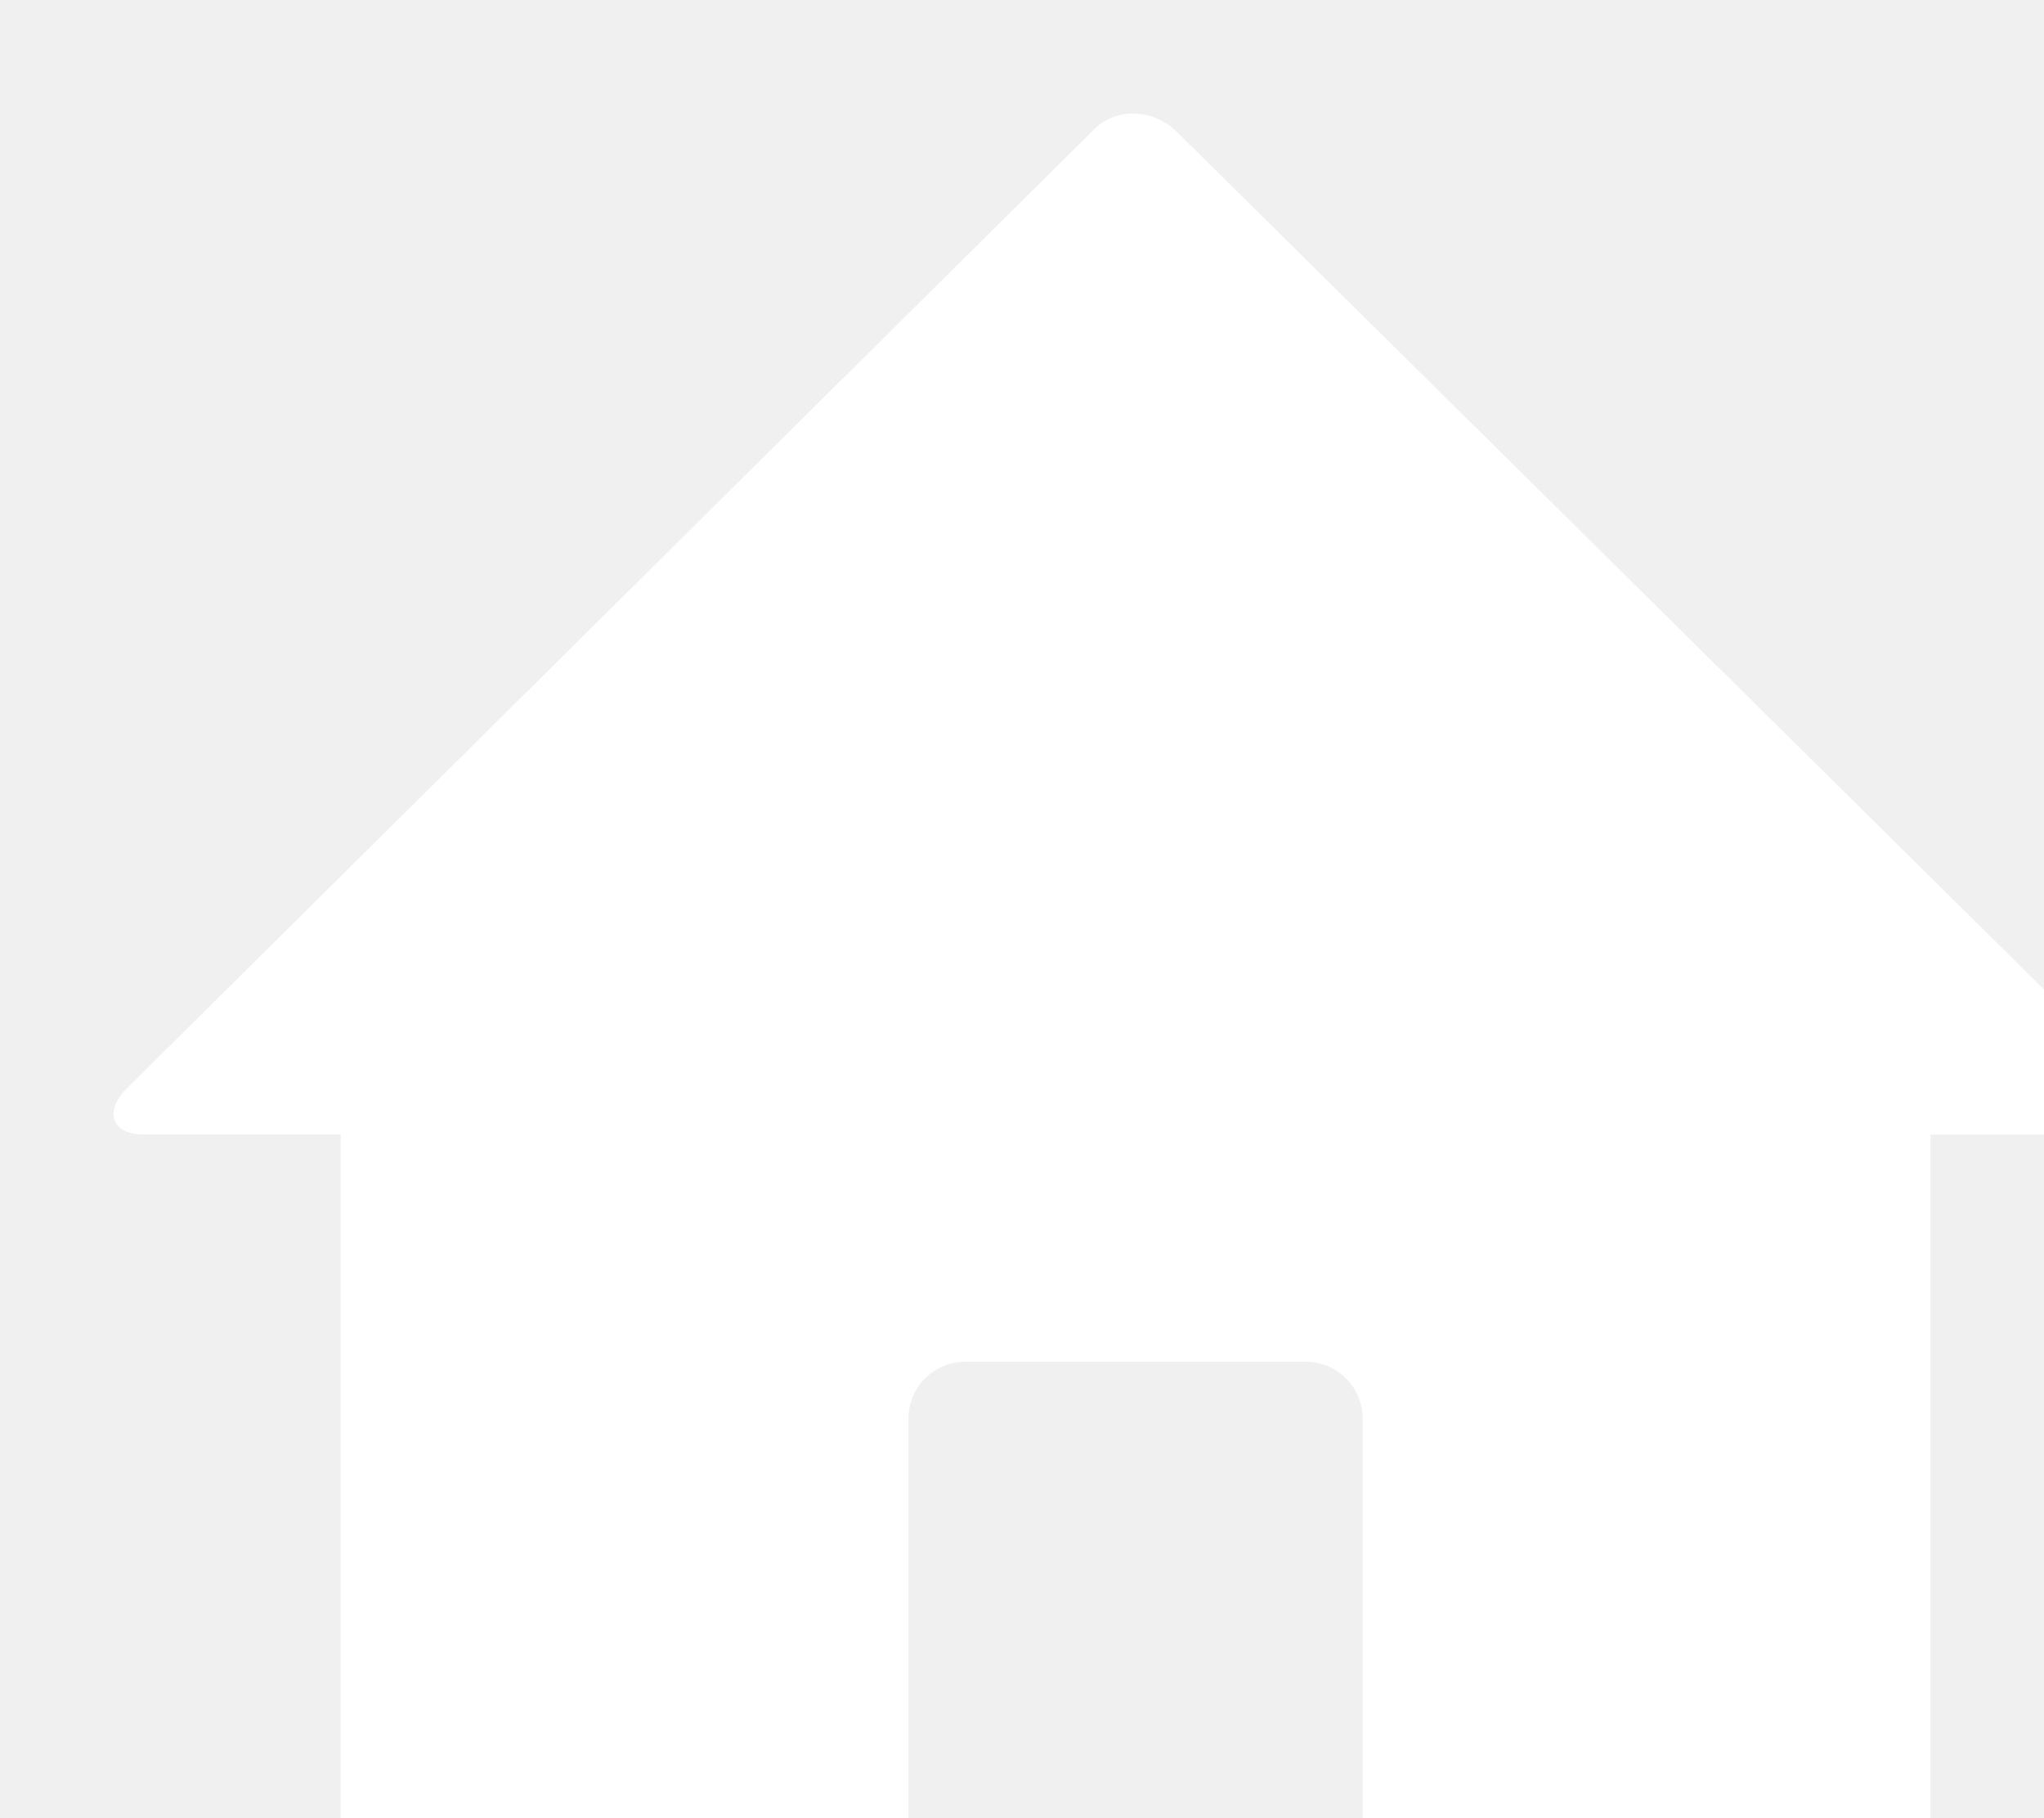
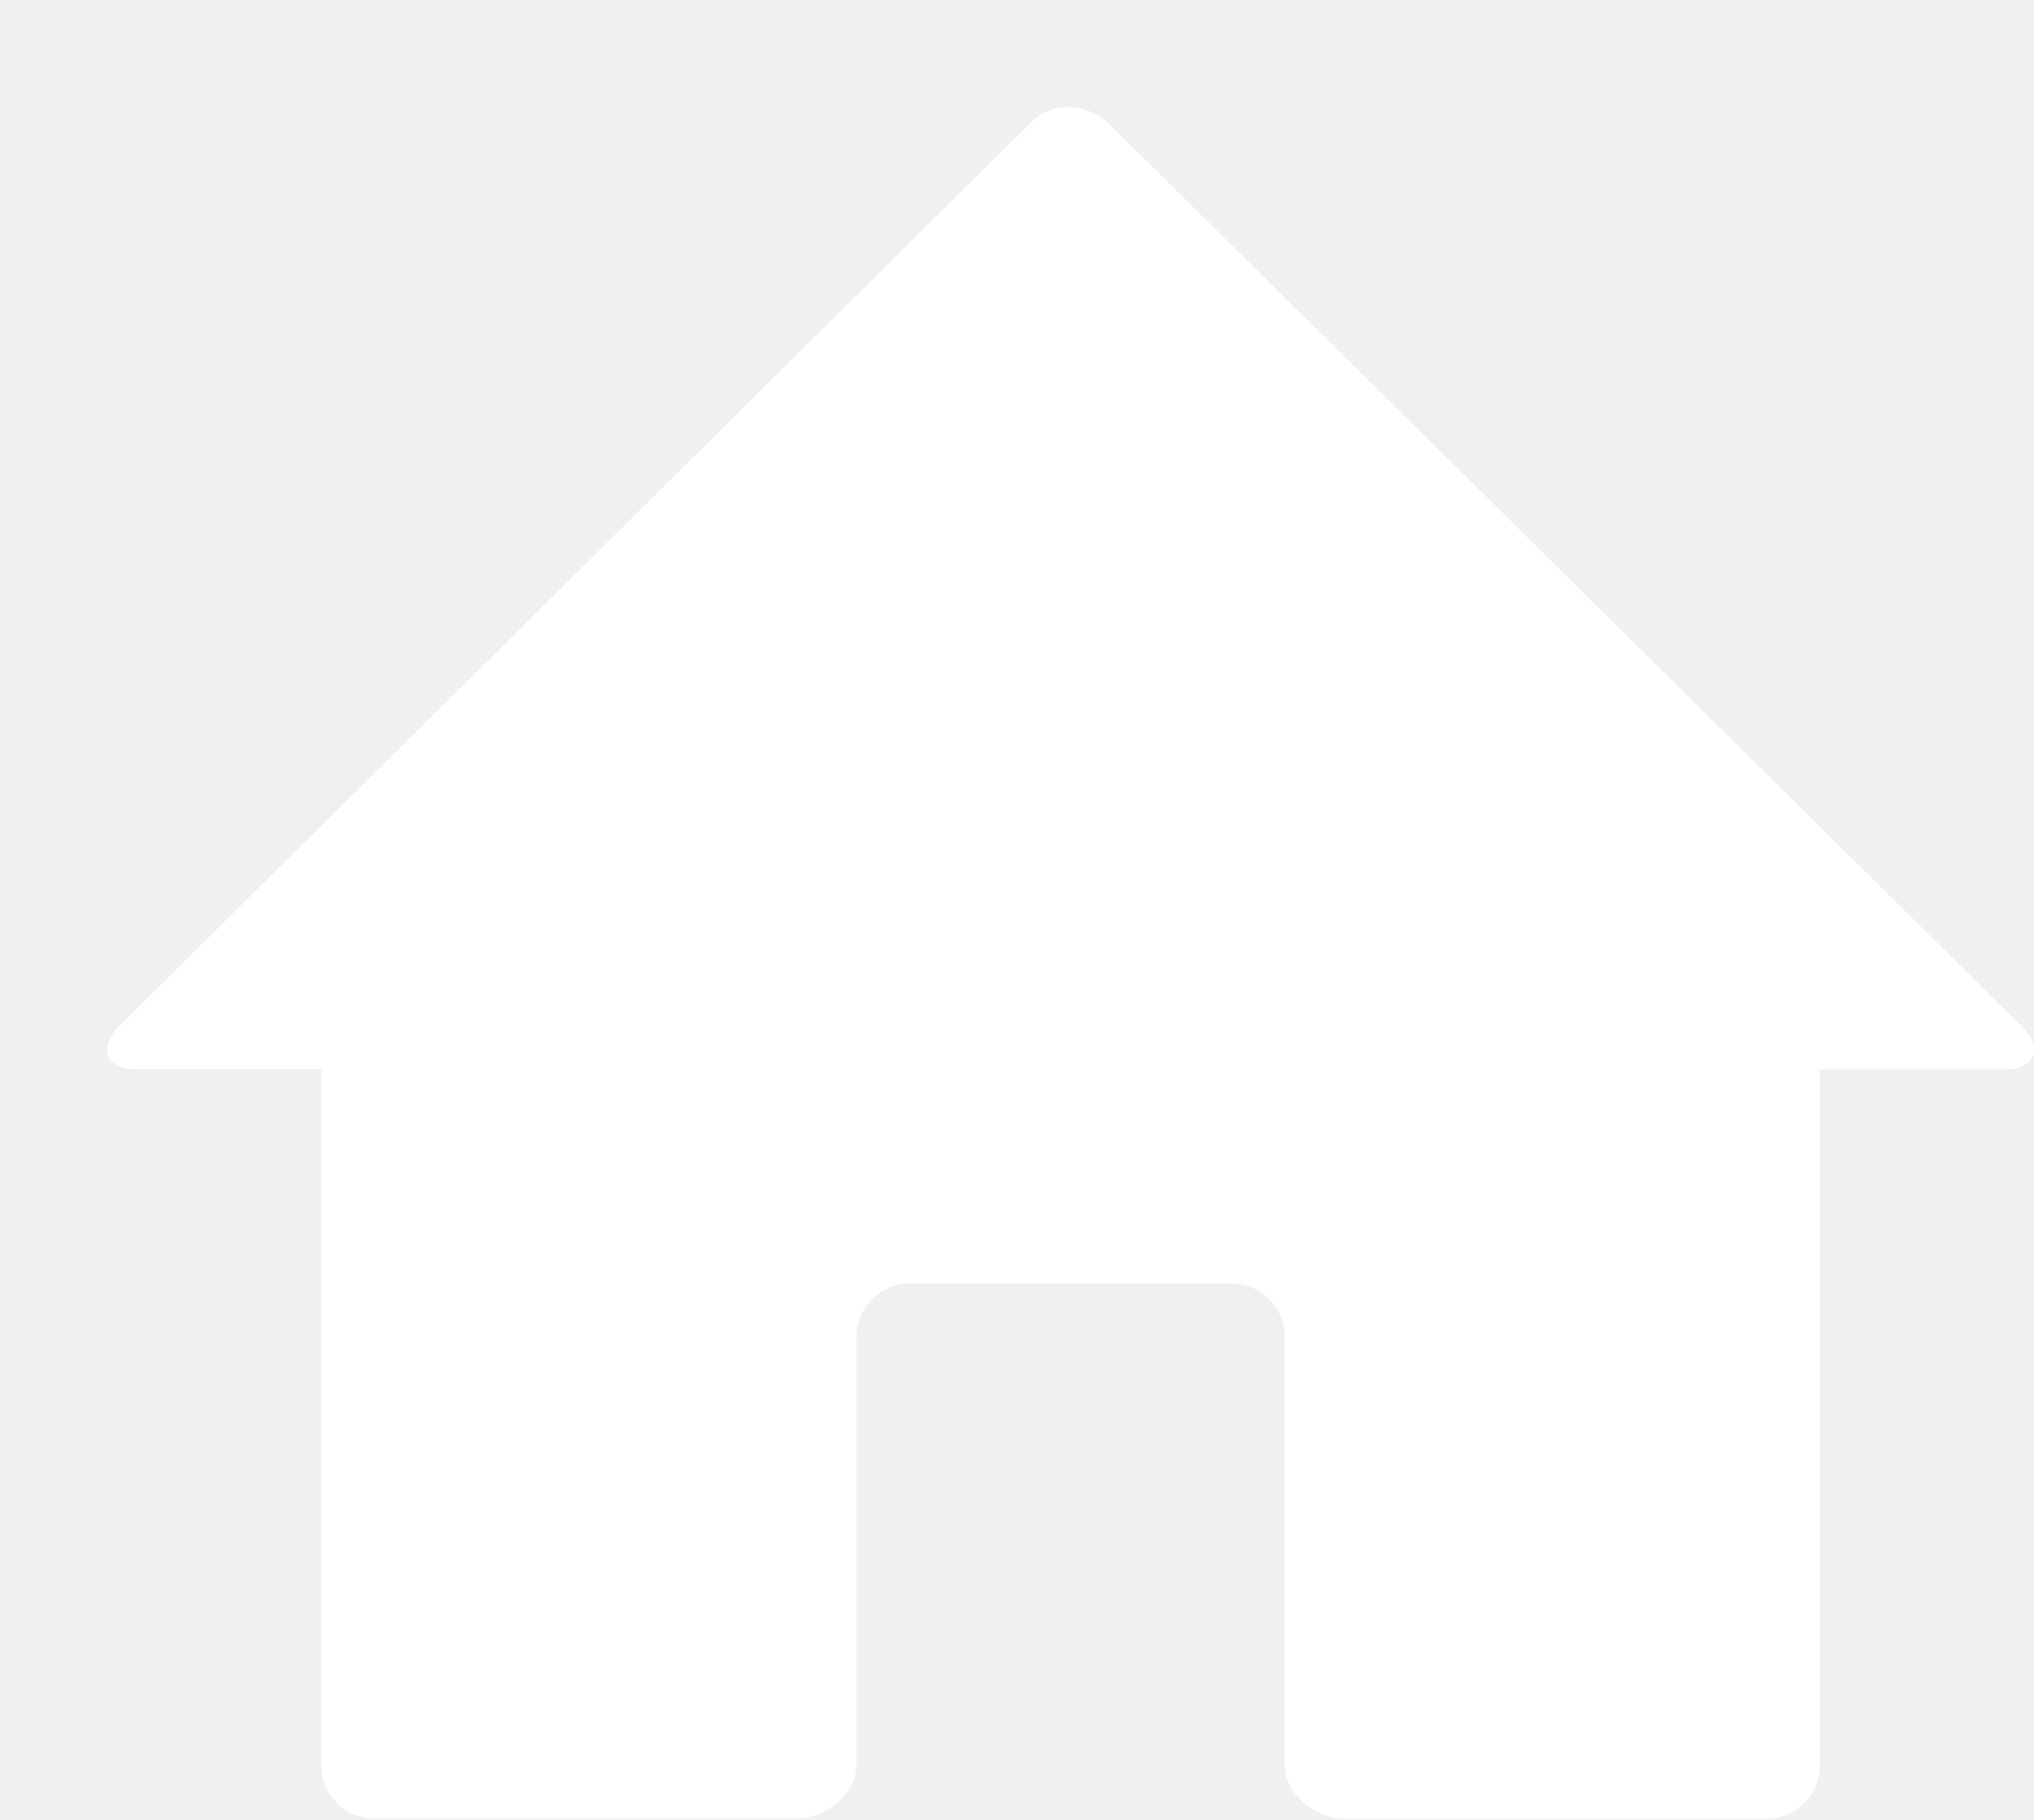
- <svg xmlns="http://www.w3.org/2000/svg" width="18" height="16">
+ <svg xmlns="http://www.w3.org/2000/svg" width="19" height="17">
  <path d="M10.363 1.16c-.201-.198-.525-.221-.726-.023l-8.522 8.447c-.2.198-.133.404.15.404h1.735v6.5c0 .276.224.5.5.5h3.932c.283.001.568-.226.568-.506v-3.993c0-.276.224-.5.5-.5h3c.276 0 .5.224.5.5v3.993c0 .28.285.507.568.507h3.932c.276 0 .5-.224.5-.5v-6.5h1.734c.283 0 .351-.206.15-.404l-8.521-8.425zm0 0" fill="#fff" />
</svg>
